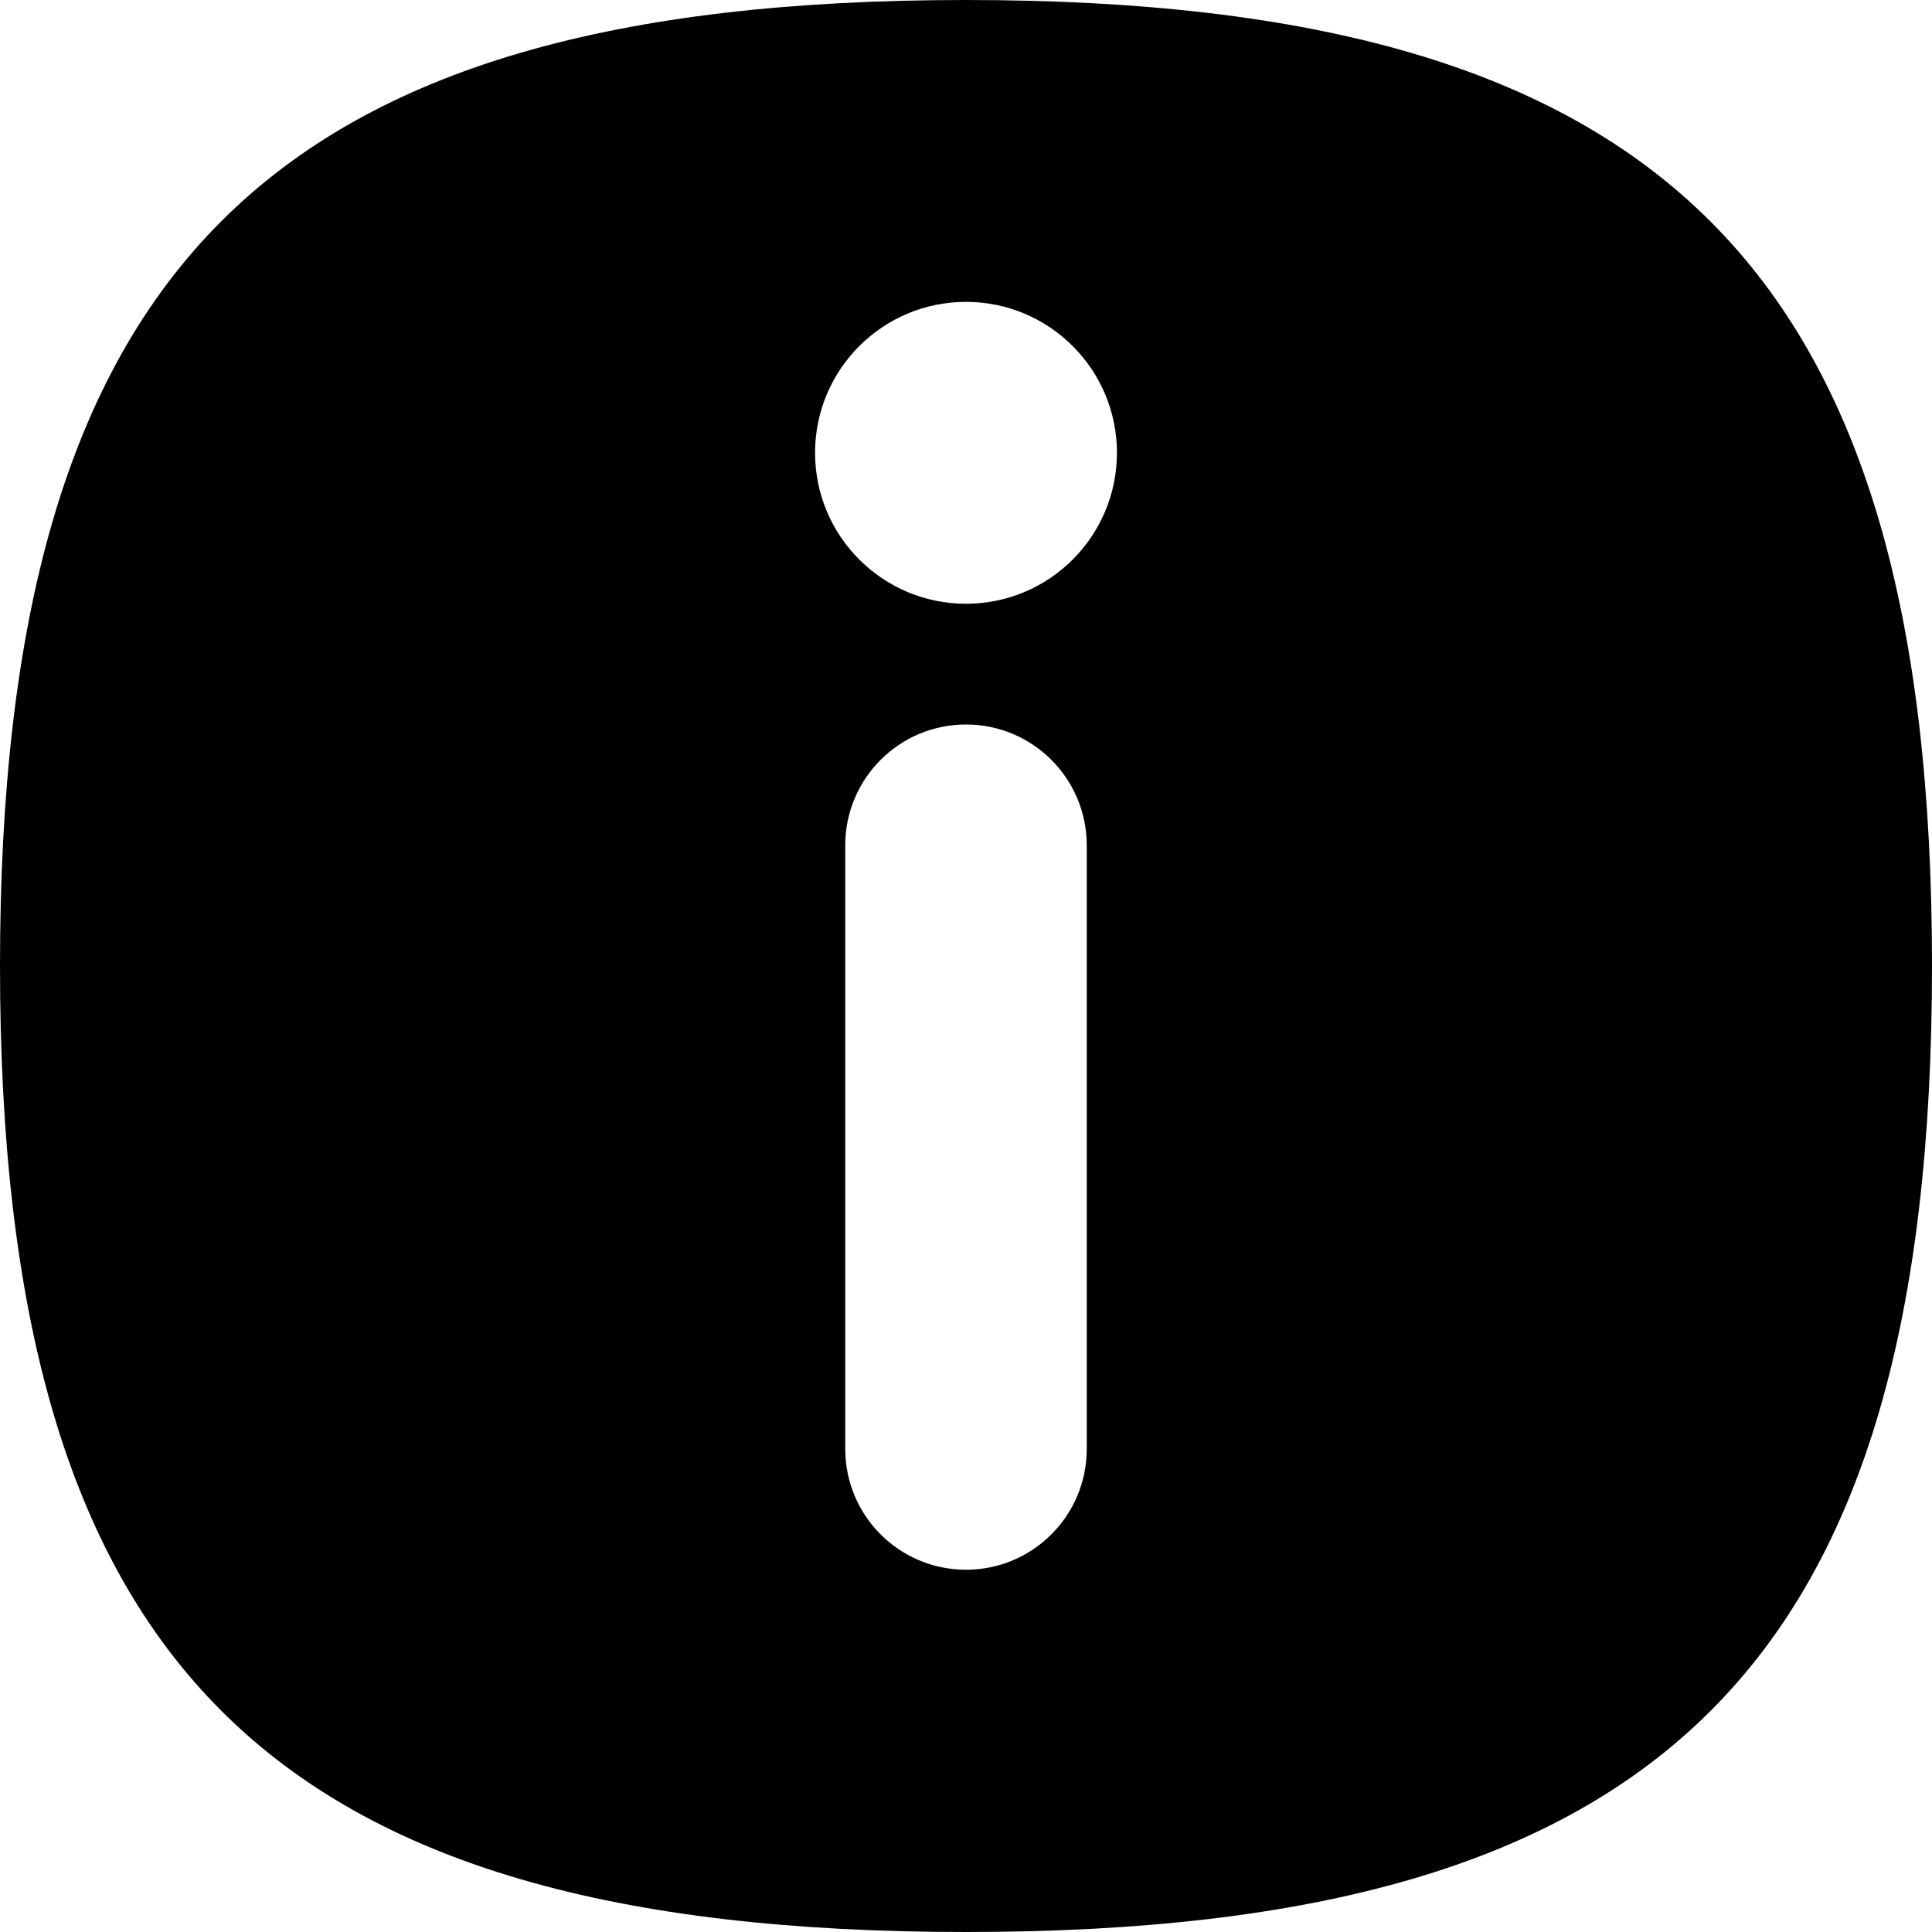
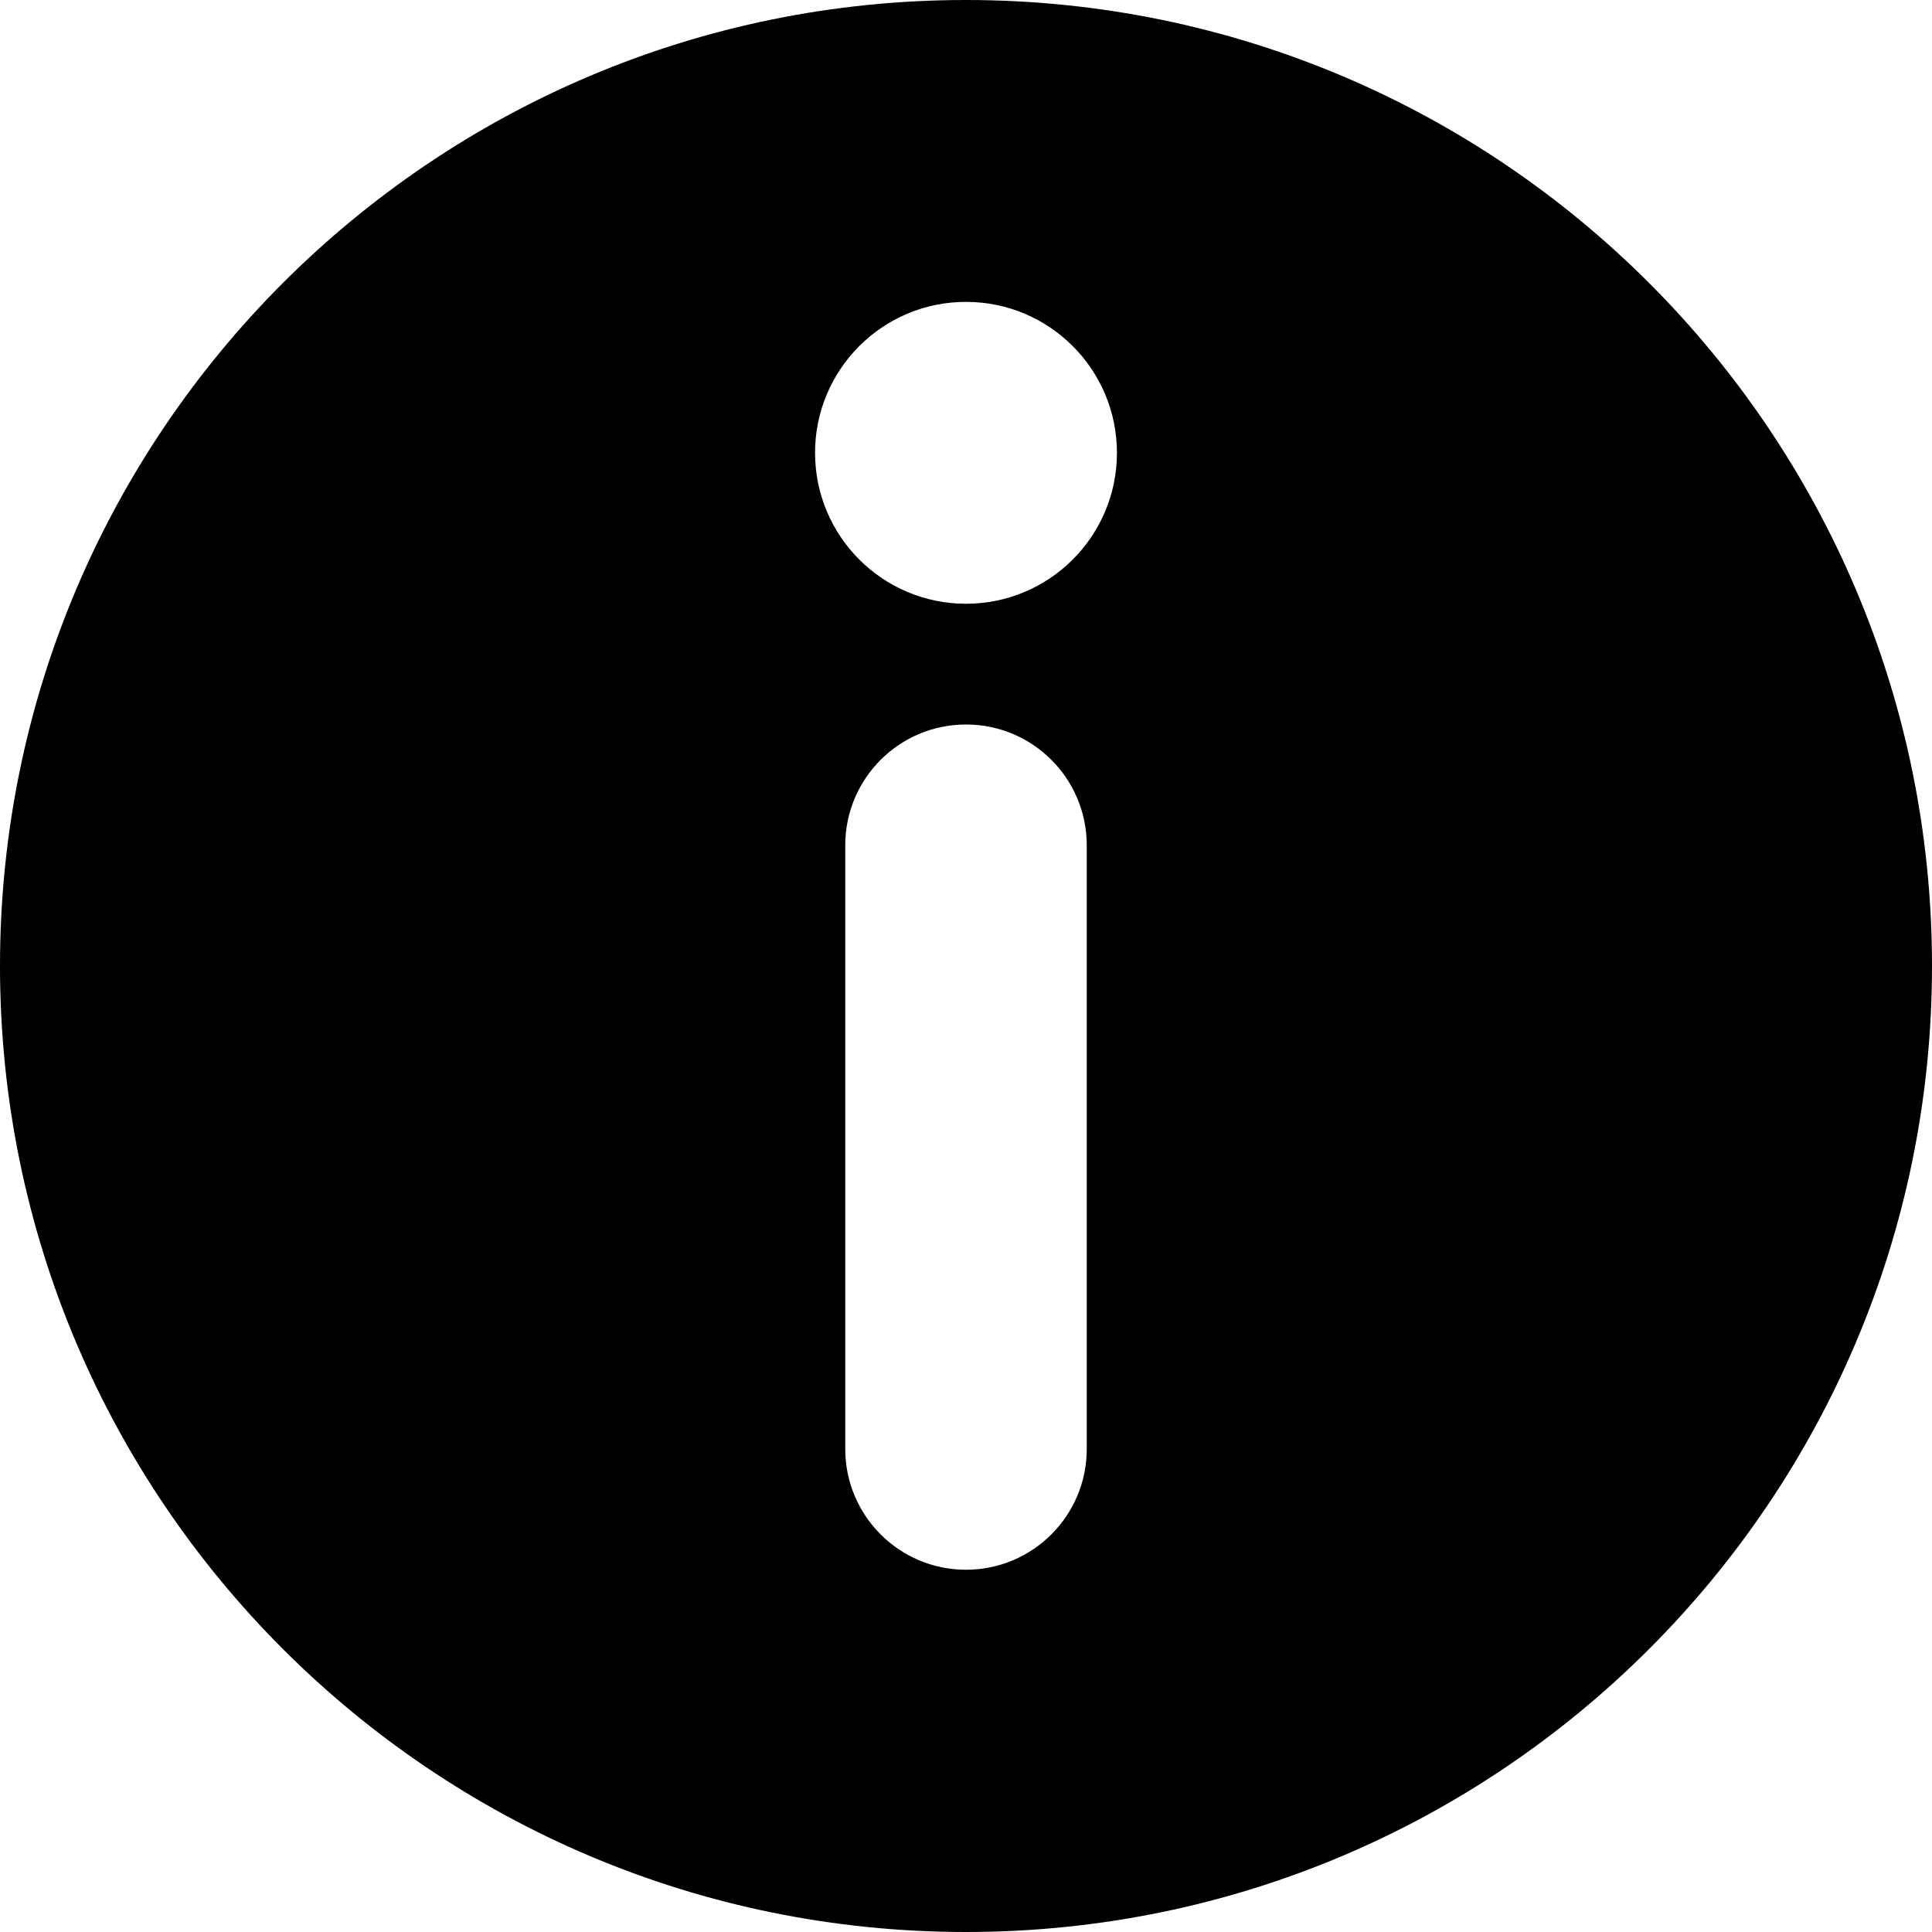
- <svg xmlns="http://www.w3.org/2000/svg" viewBox="0 0 16 16">
-   <g id="Icon">
-     <path d="M8,0C2.22,0,0,2.22,0,8s2.22,8,8,8,8-2.22,8-8S13.77,0,8,0ZM9,12a1,1,0,0,1-2,0V7A1,1,0,0,1,9,7ZM8,5A1.25,1.25,0,1,1,9.25,3.75,1.25,1.25,0,0,1,8,5Z" />
-   </g>
+ <svg xmlns="http://www.w3.org/2000/svg" id="Icon" viewBox="0 0 16 16">
+   <path d="M8,0a8,8,0,1,0,8,8A8,8,0,0,0,8,0ZM9,12a1,1,0,0,1-2,0V7A1,1,0,0,1,9,7ZM8,5A1.25,1.25,0,1,1,9.25,3.75,1.25,1.25,0,0,1,8,5Z" />
</svg>
